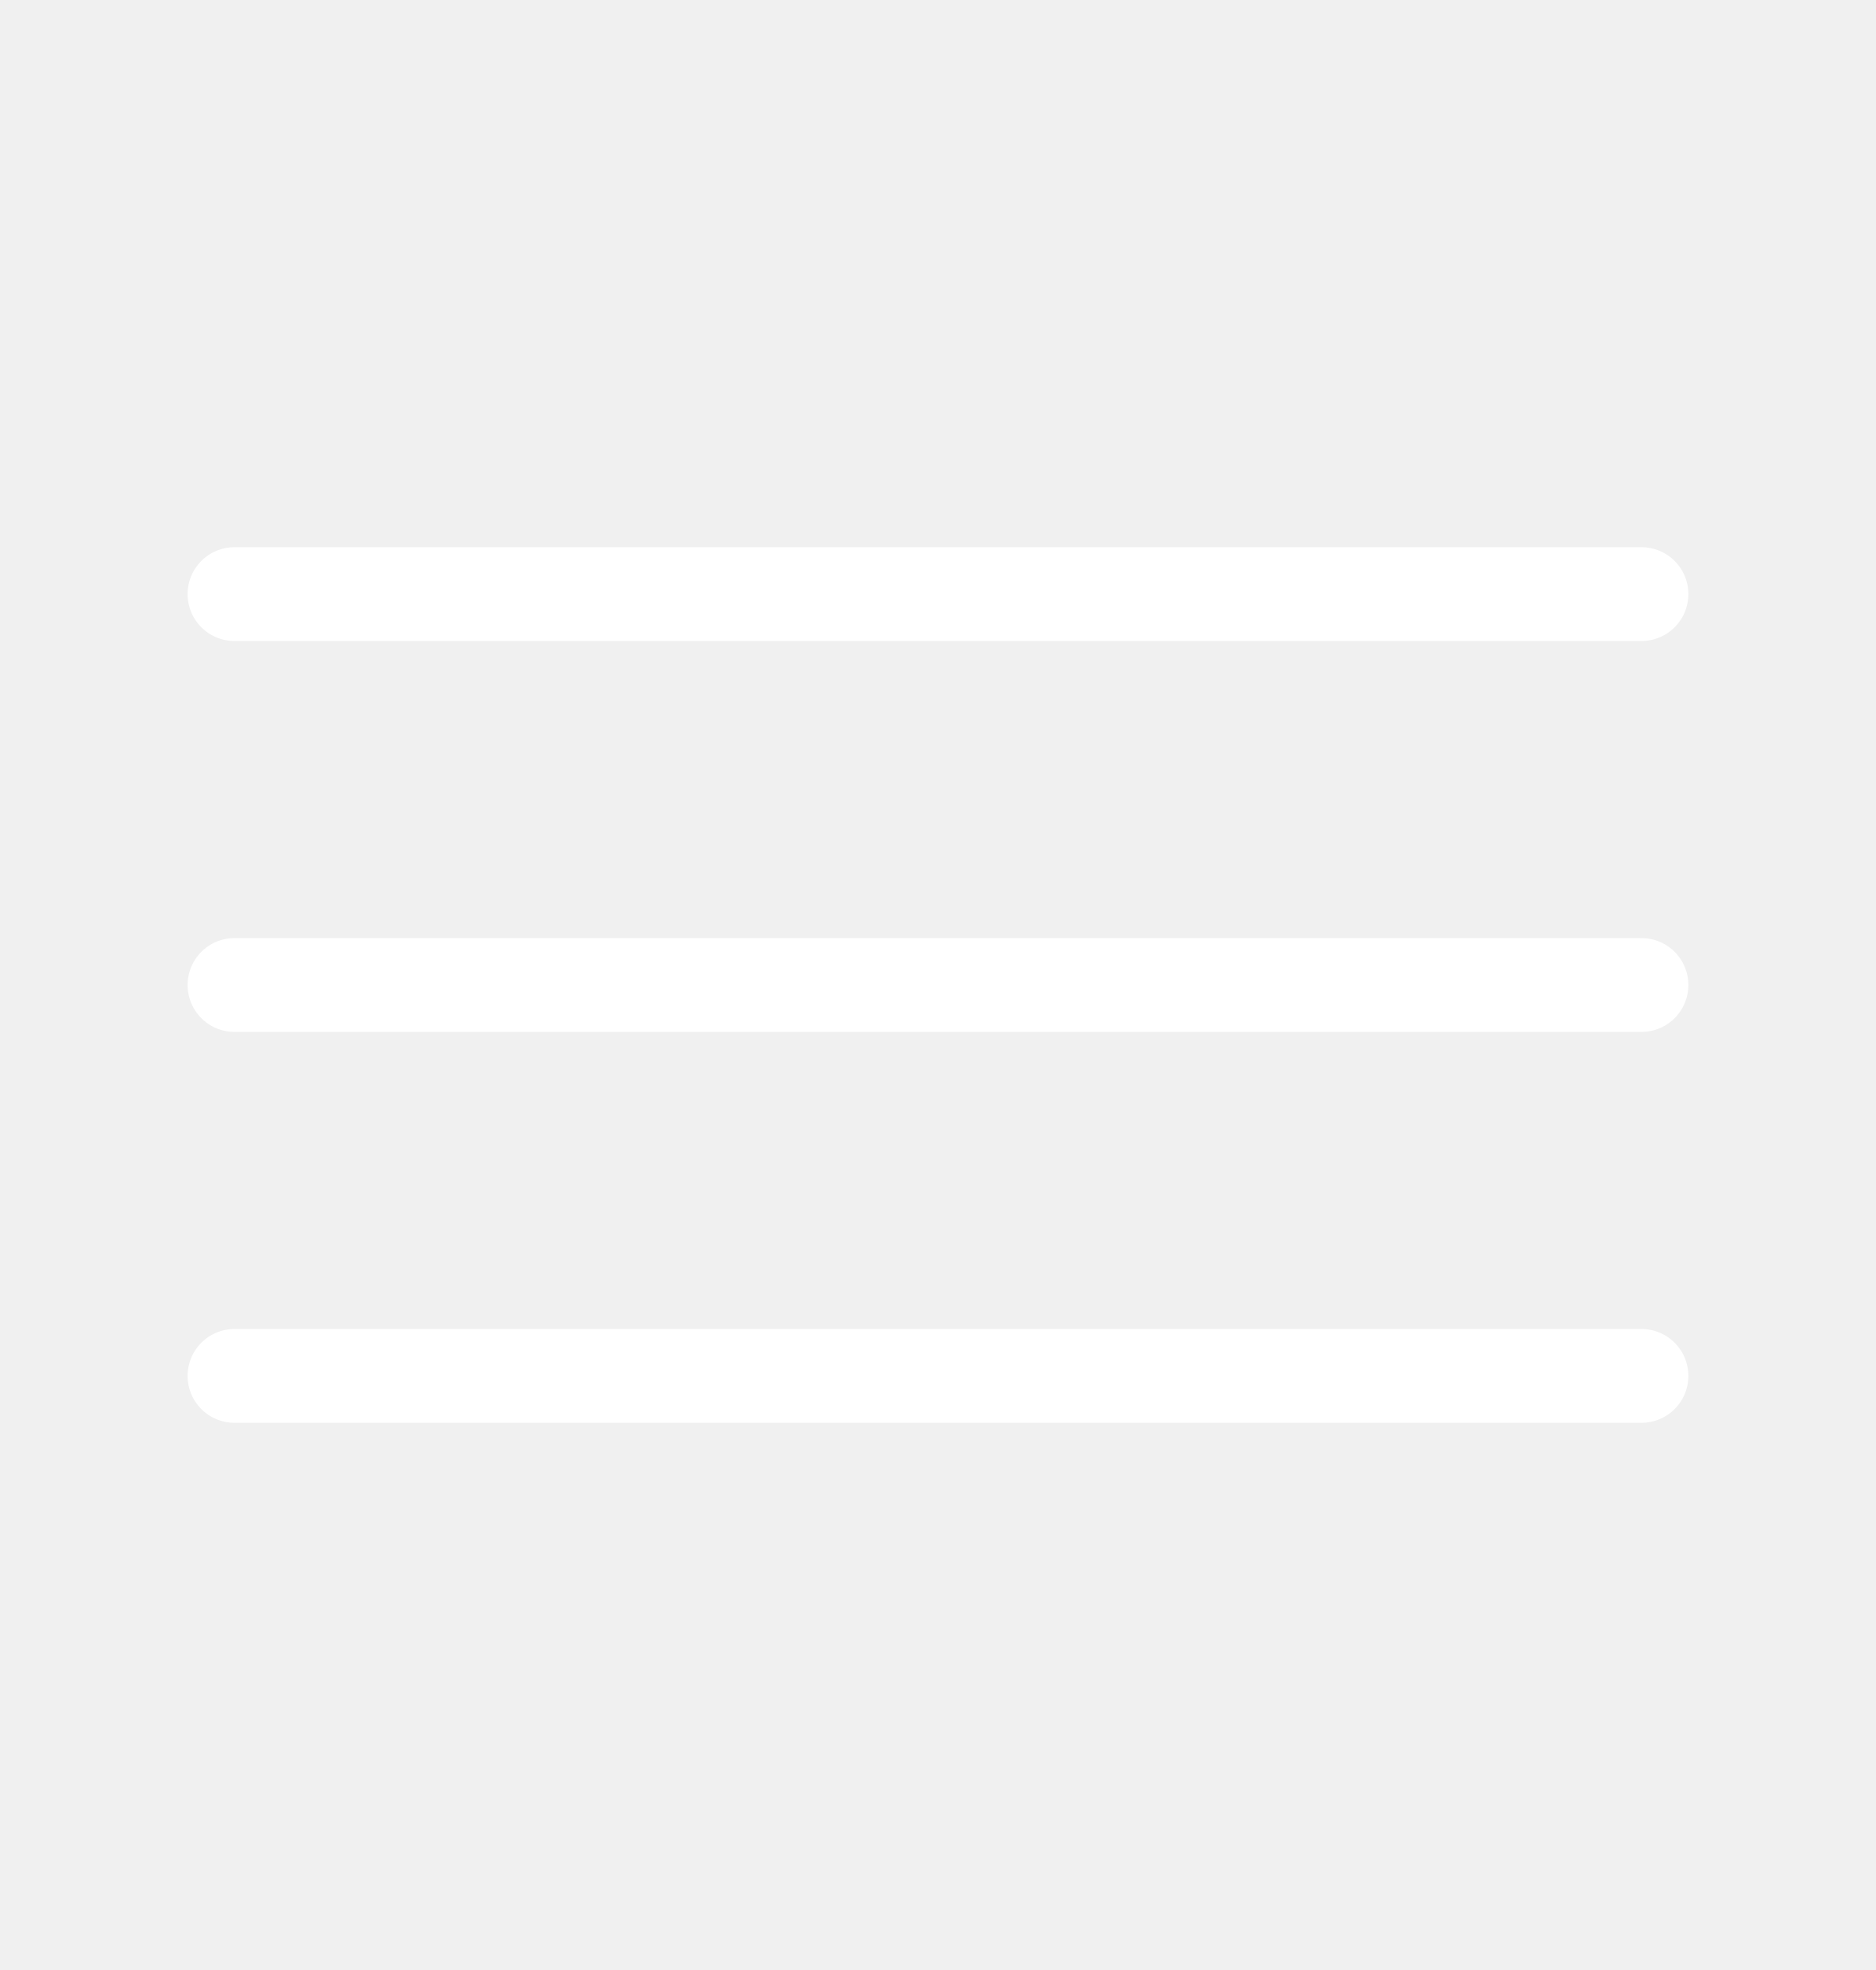
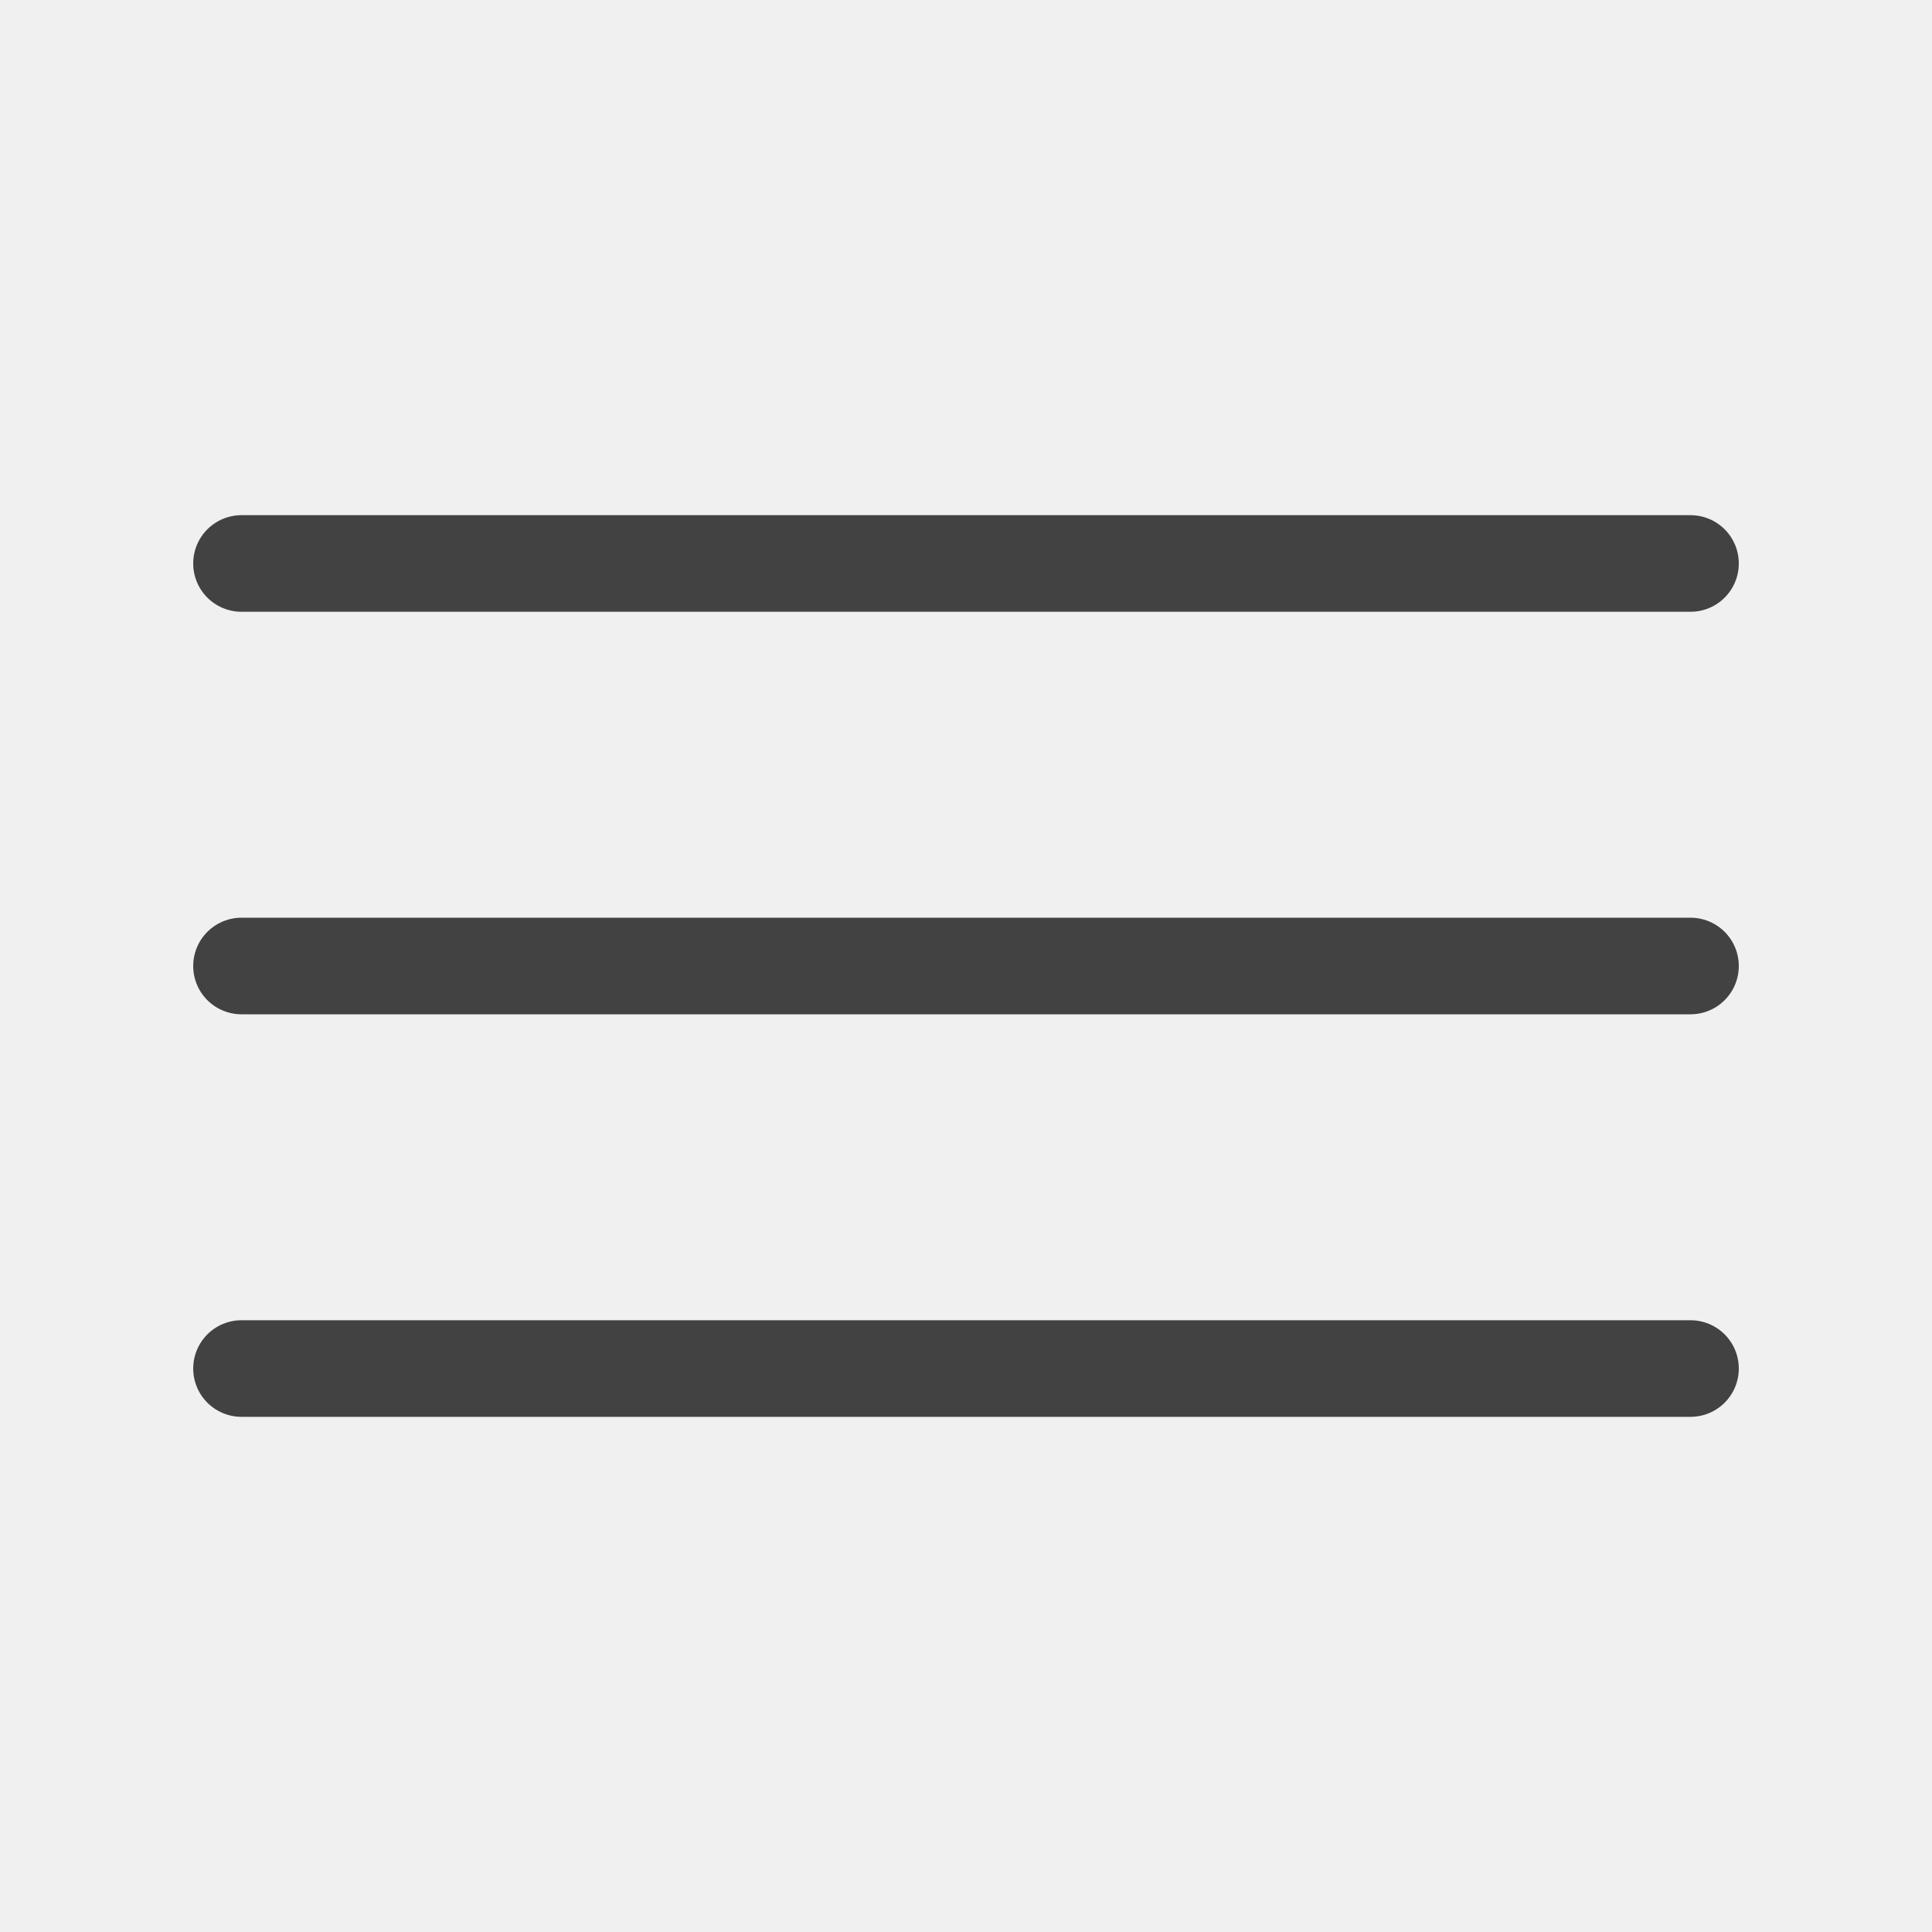
- <svg xmlns="http://www.w3.org/2000/svg" width="20" height="21" viewBox="0 0 20 21" fill="none">
-   <path d="M2.5 6.333H17.5" stroke="white" stroke-linecap="round" />
-   <path d="M2.5 10.5H17.5" stroke="white" stroke-linecap="round" />
-   <path d="M2.5 14.667H17.5" stroke="white" stroke-linecap="round" />
+ <svg xmlns="http://www.w3.org/2000/svg" width="20" height="20" viewBox="0 0 20 20" fill="none">
+   <path d="M2.5 5.833H17.5" stroke="#424242" stroke-linecap="round" />
+   <path d="M2.5 10H17.5" stroke="#424242" stroke-linecap="round" />
+   <path d="M2.5 14.167H17.5" stroke="#424242" stroke-linecap="round" />
</svg>
